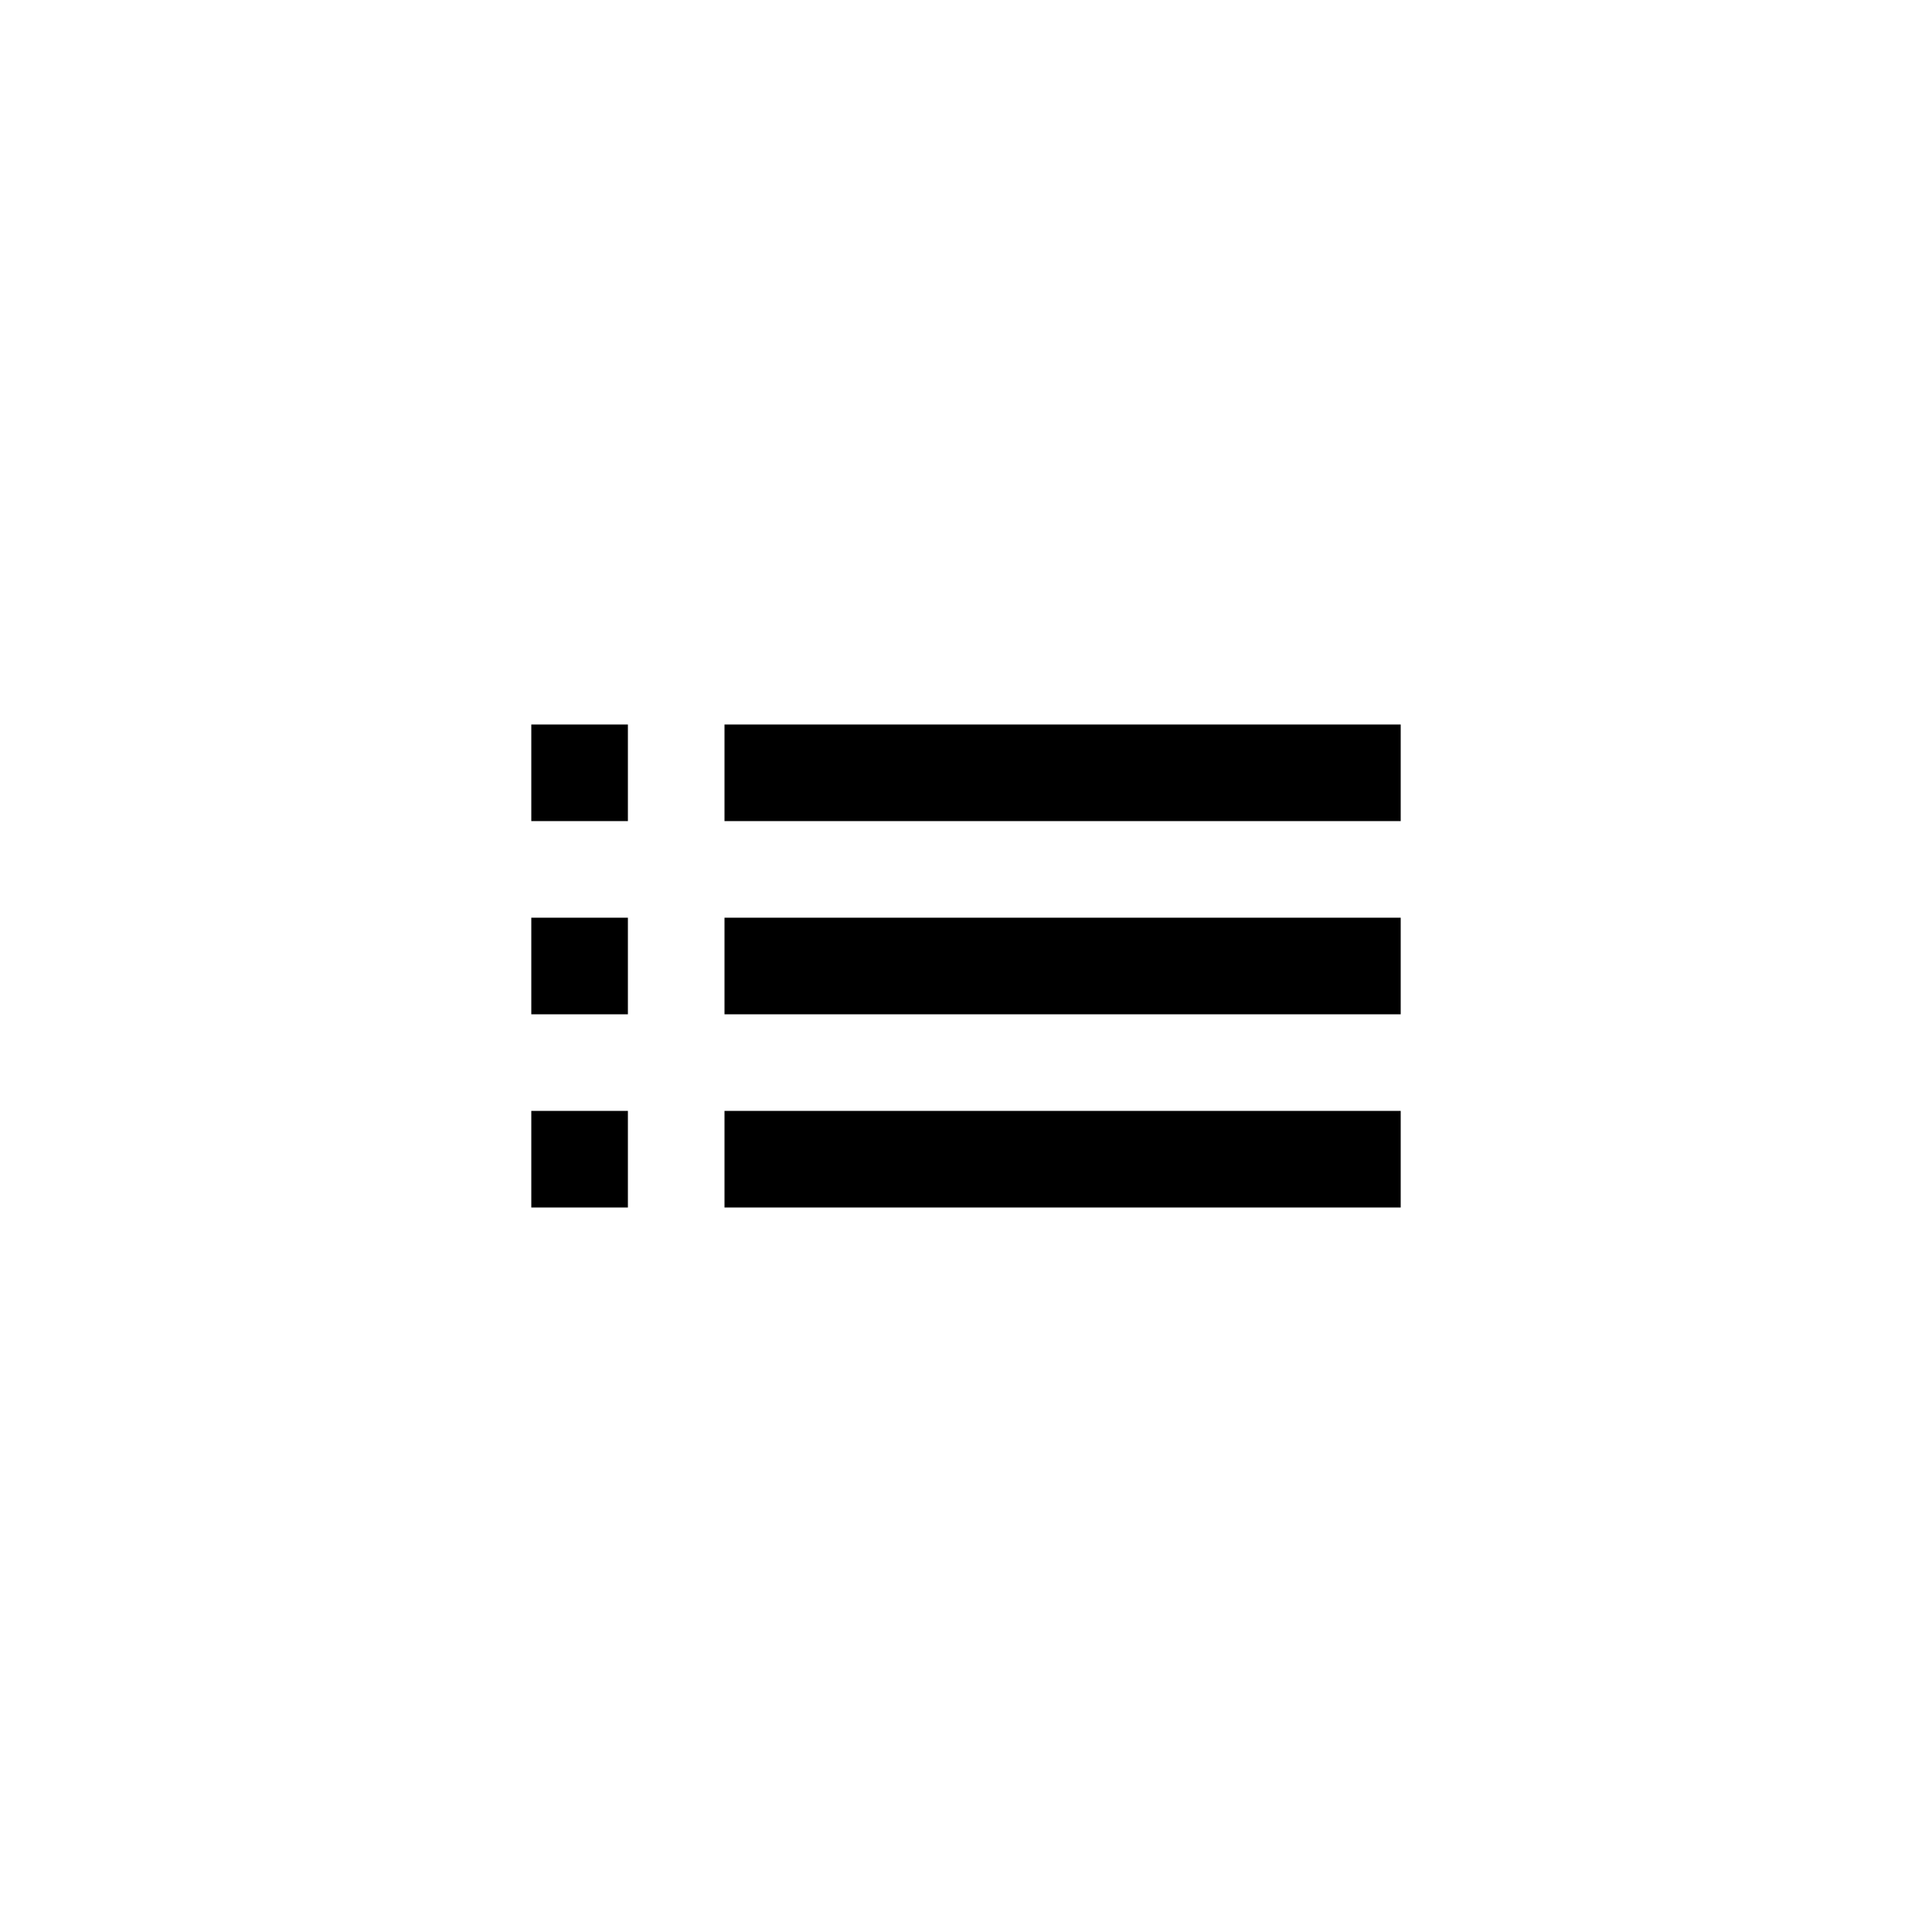
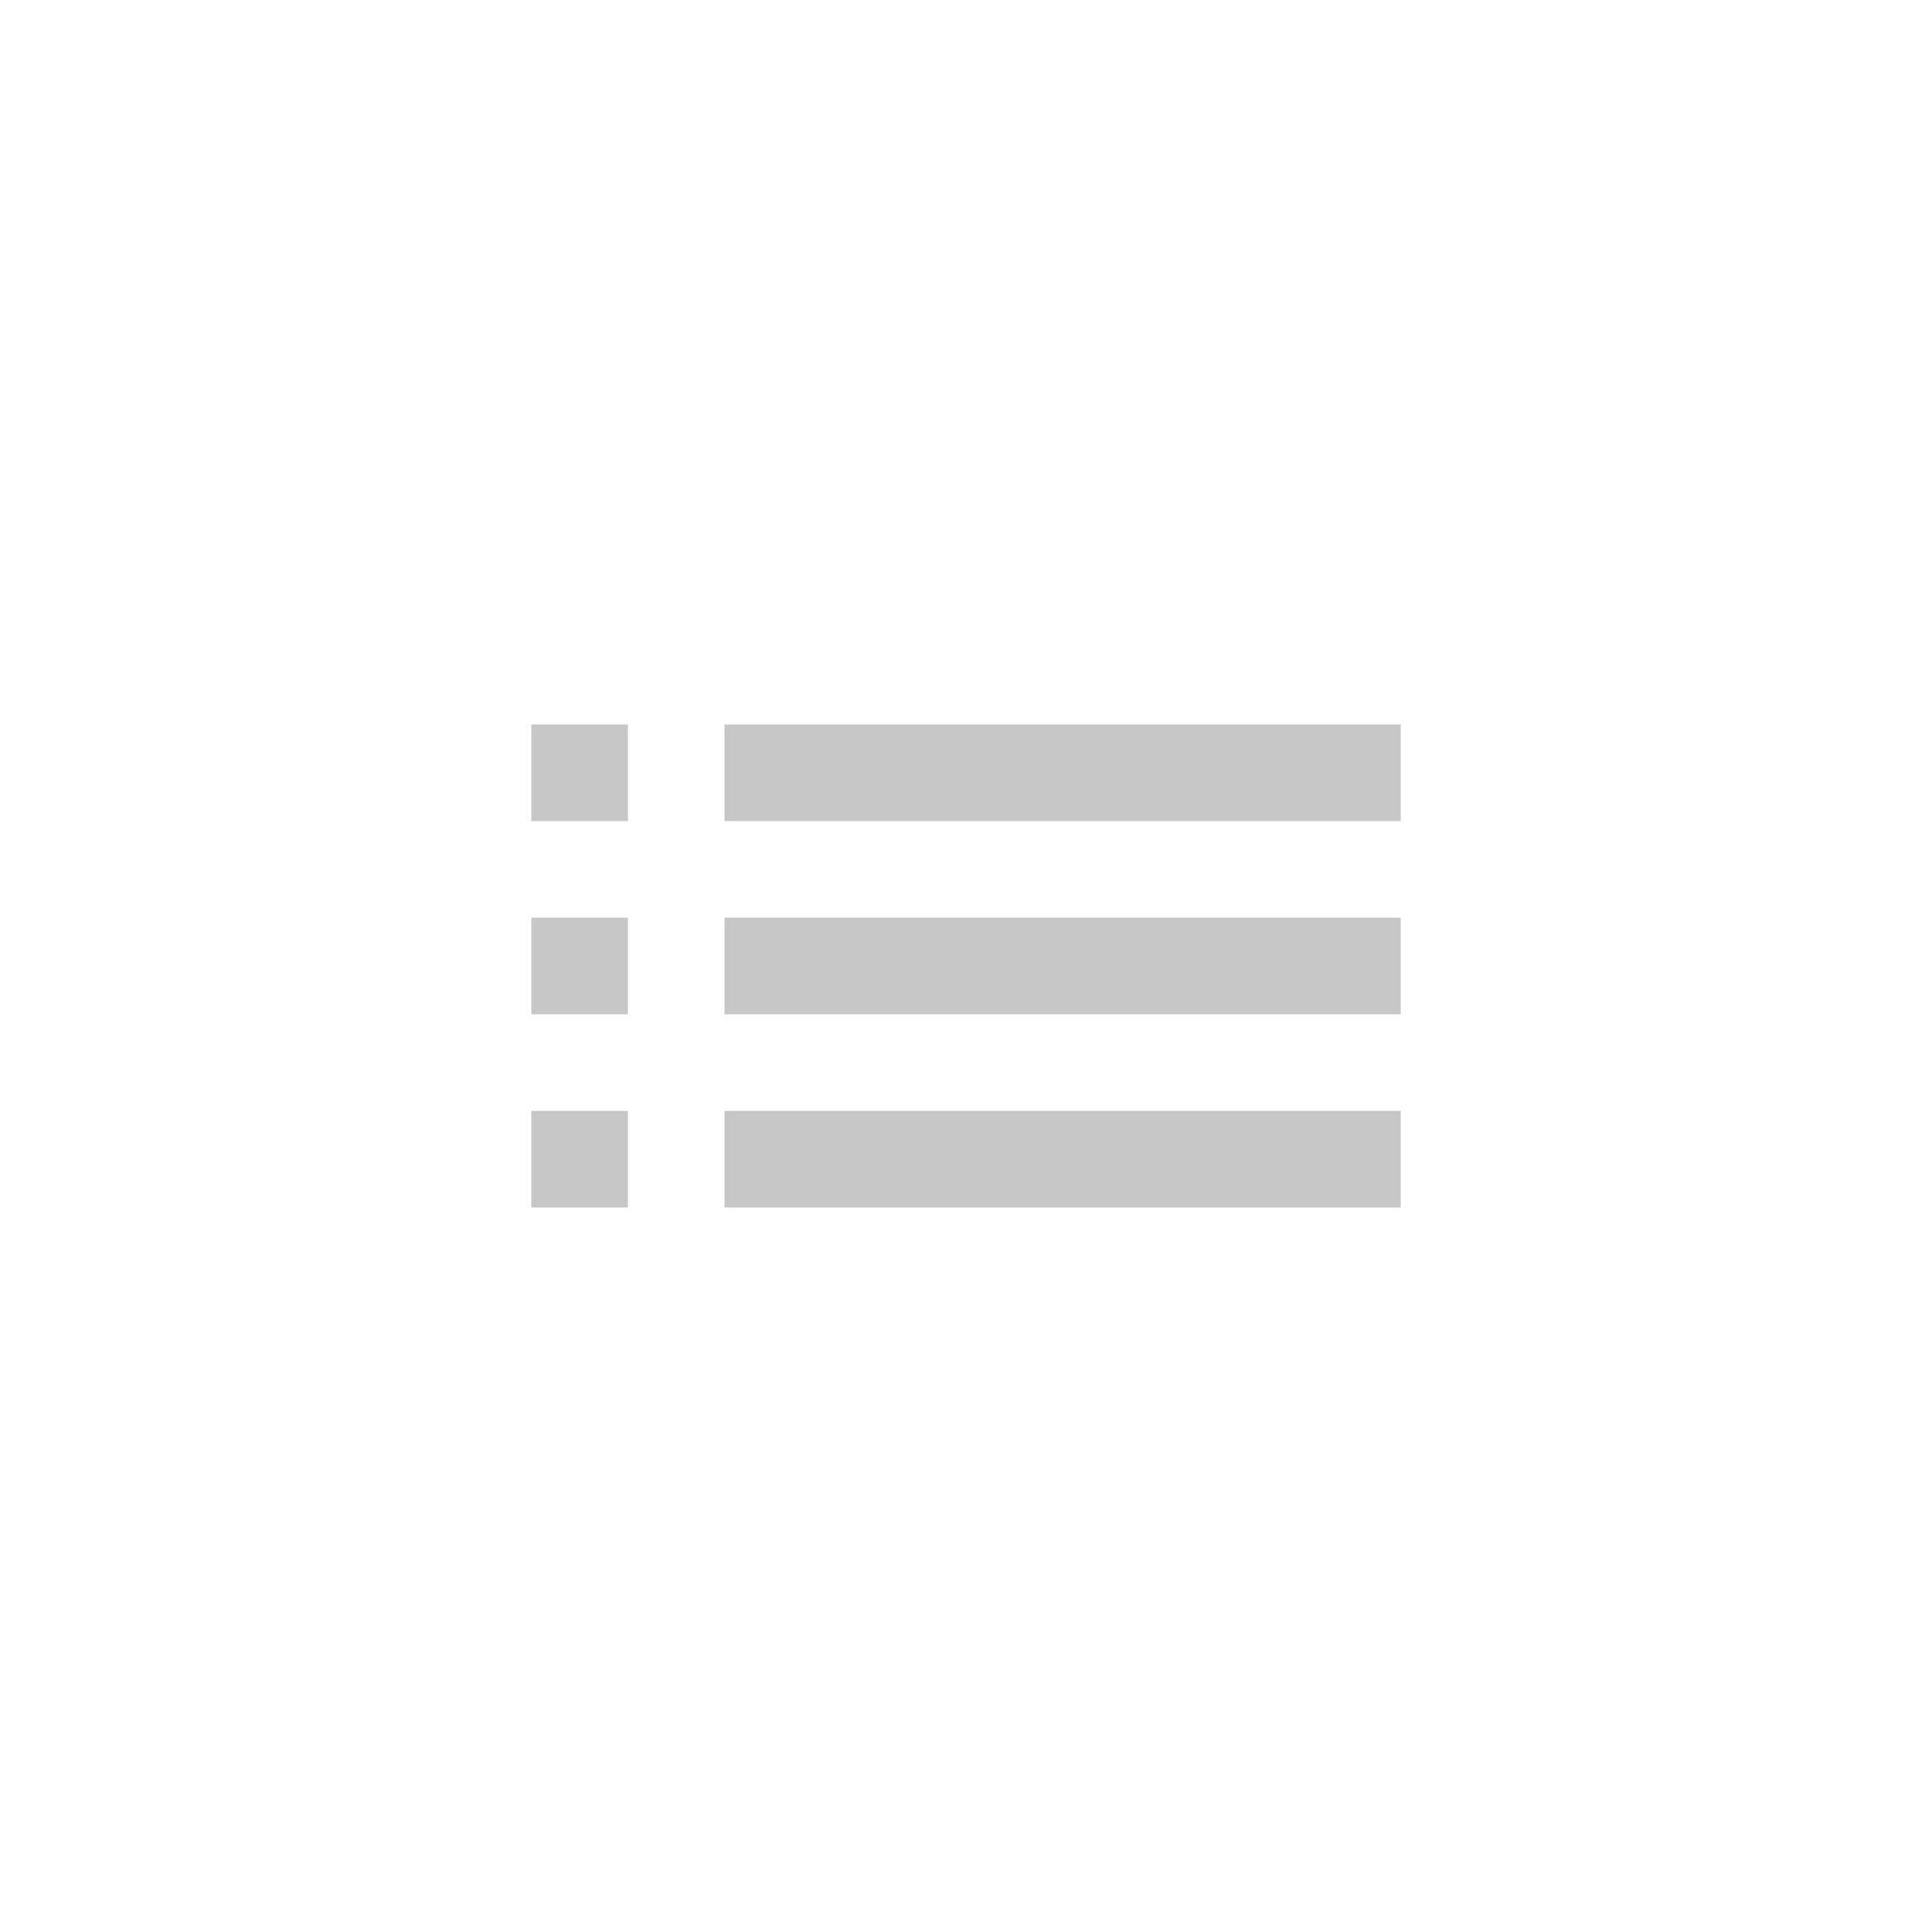
<svg xmlns="http://www.w3.org/2000/svg" viewBox="0 0 24 24" id="vector">
  <g id="group_1" transform="translate(12 12) scale(0.6 0.6) translate(-12 -12)">
-     <path id="path" d="M 3 13 L 5 13 L 5 11 L 3 11 L 3 13 Z M 3 17 L 5 17 L 5 15 L 3 15 L 3 17 Z M 3 9 L 5 9 L 5 7 L 3 7 L 3 9 Z M 7 13 L 21 13 L 21 11 L 7 11 L 7 13 Z M 7 17 L 21 17 L 21 15 L 7 15 L 7 17 Z M 7 7 L 7 9 L 21 9 L 21 7 L 7 7 Z" fill="#000000" />
+     <path id="path" d="M 3 13 L 5 13 L 5 11 L 3 11 L 3 13 Z M 3 17 L 5 17 L 5 15 L 3 15 L 3 17 Z M 3 9 L 5 9 L 5 7 L 3 7 L 3 9 Z M 7 13 L 21 13 L 21 11 L 7 11 L 7 13 Z M 7 17 L 21 17 L 21 15 L 7 15 L 7 17 Z M 7 7 L 7 9 L 21 9 L 21 7 L 7 7 Z" fill="#c7c7c7" />
  </g>
</svg>
